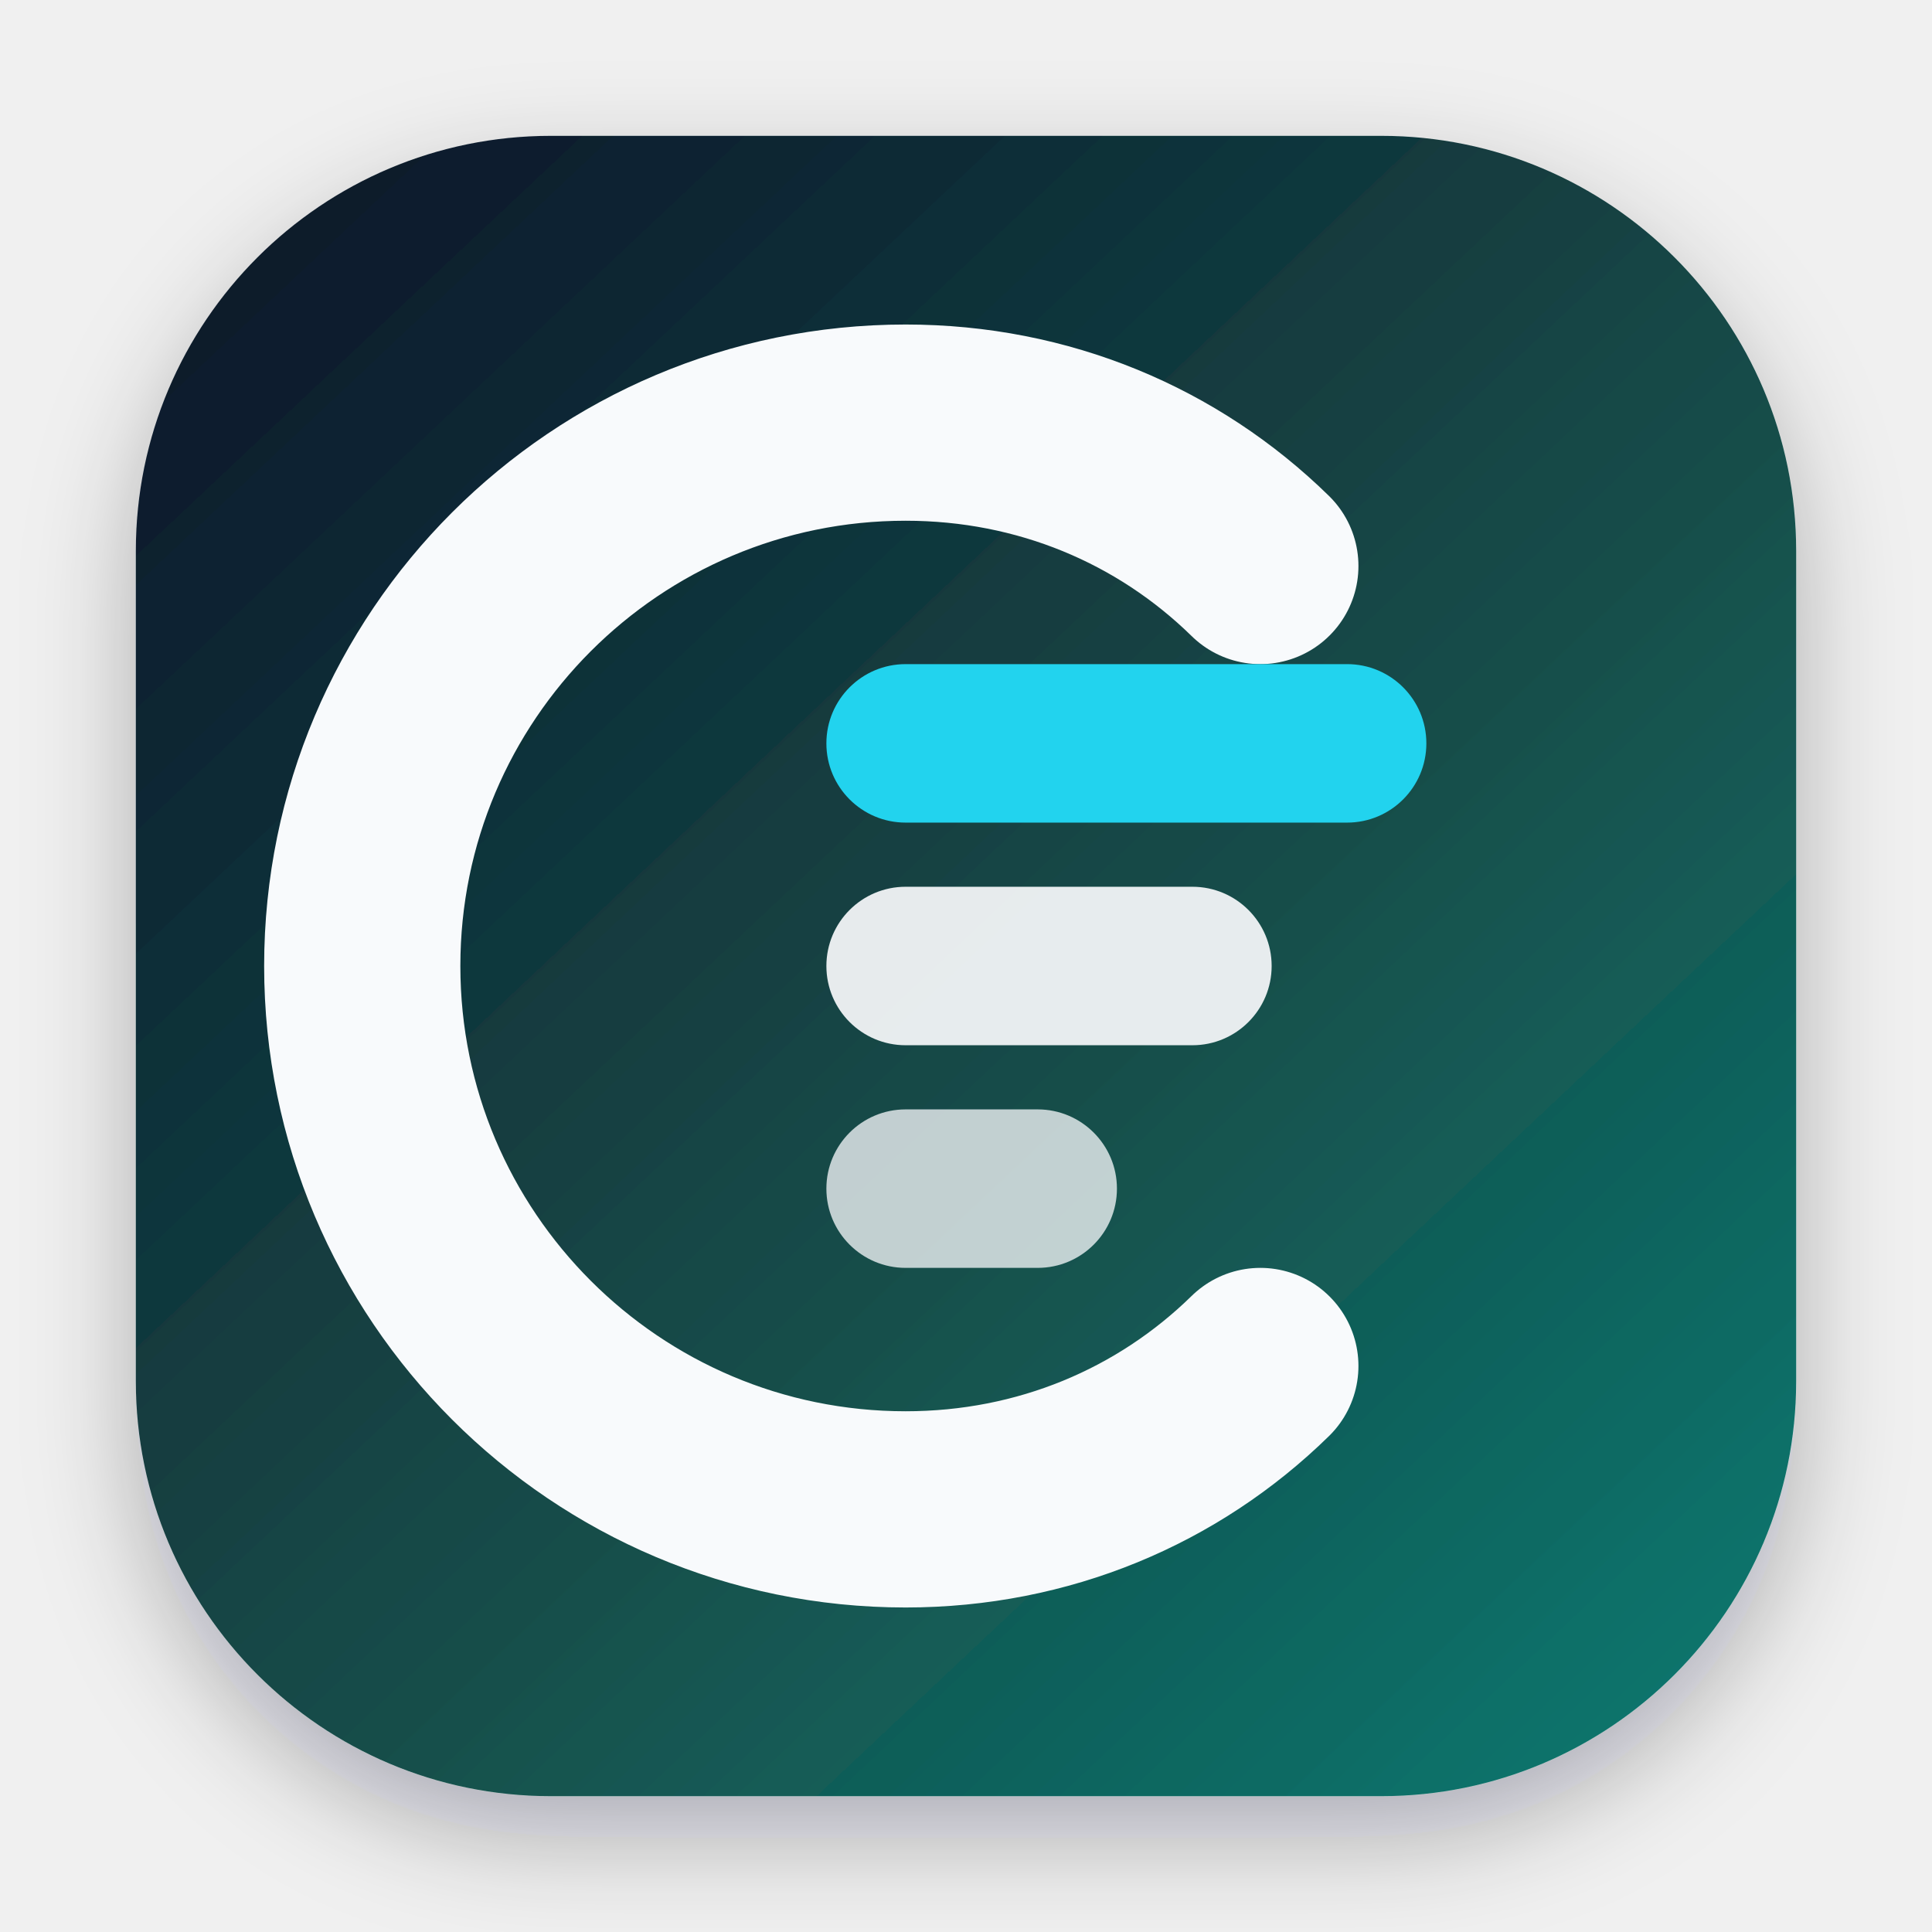
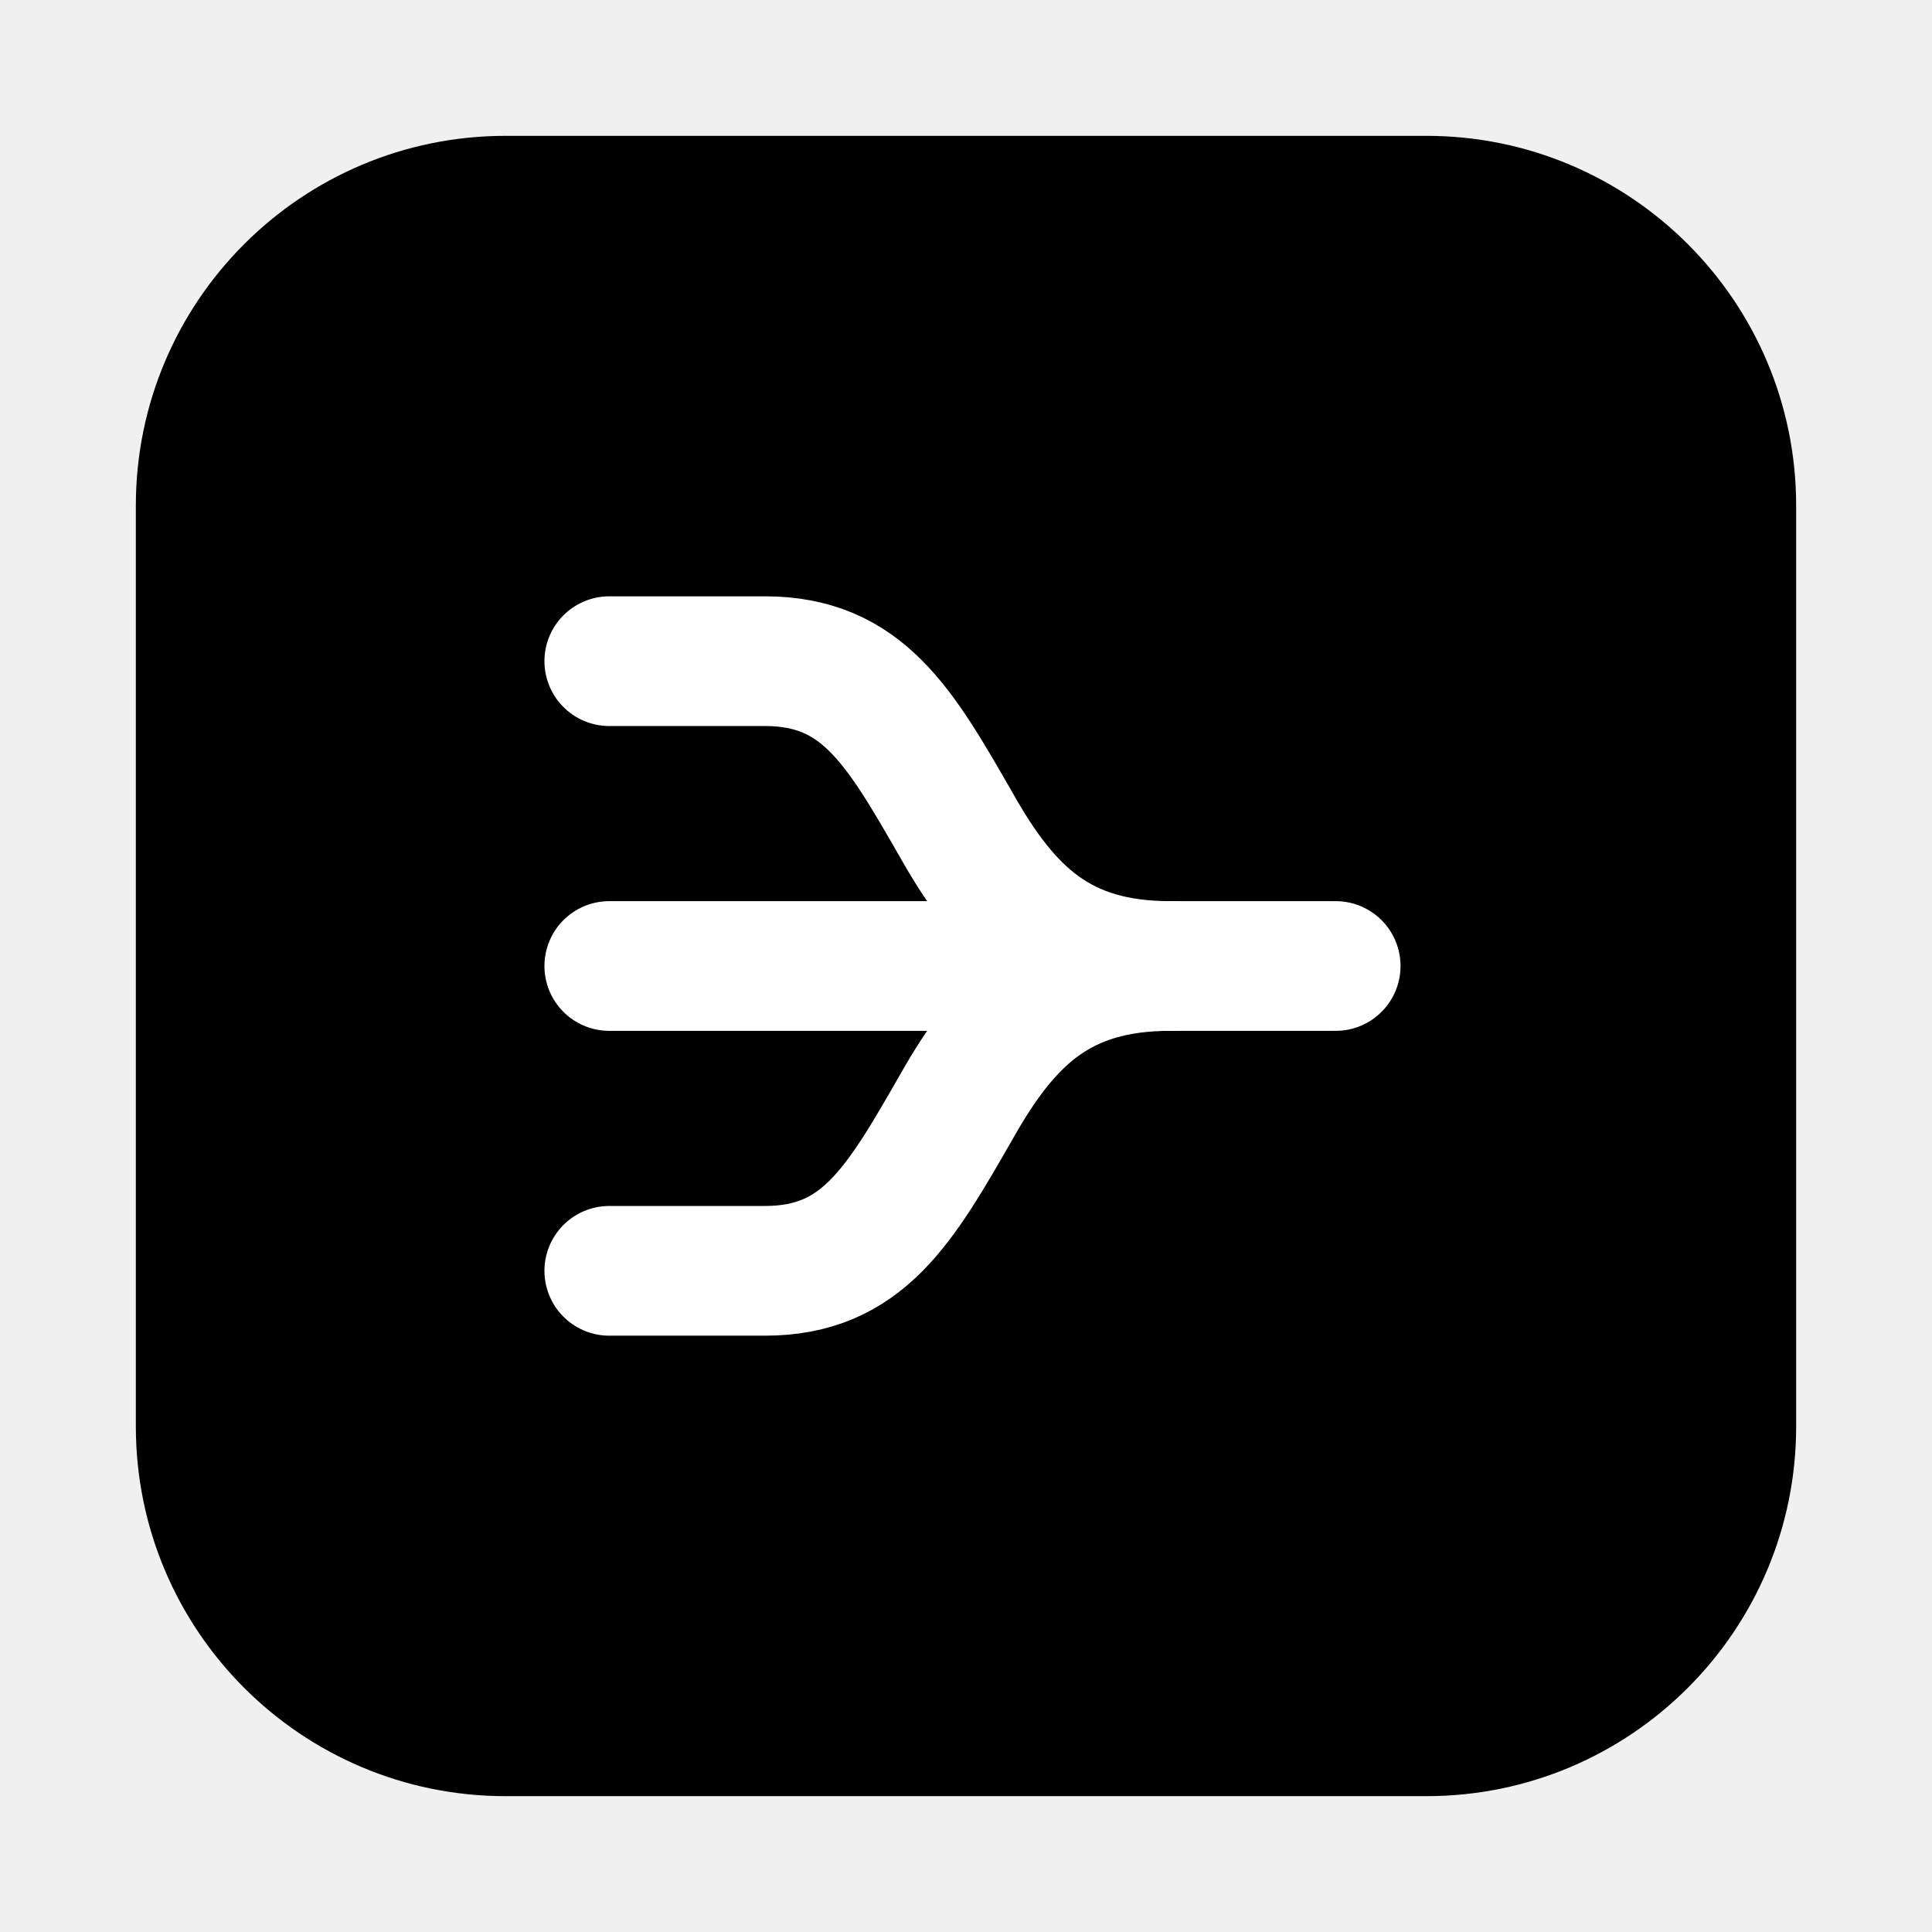
<svg xmlns="http://www.w3.org/2000/svg" width="1024" height="1024" viewBox="0 0 1024 1024">
-   <defs>
-     <linearGradient id="background" x1="128" y1="104" x2="896" y2="920" gradientUnits="userSpaceOnUse">
-       <stop offset="0" stop-color="#0f172a" />
-       <stop offset="0.58" stop-color="#134e4a" />
-       <stop offset="1" stop-color="#0f766e" />
-     </linearGradient>
-     <filter id="softShadow" x="-12%" y="-12%" width="124%" height="124%">
-       <feDropShadow dx="0" dy="22" stdDeviation="28" flood-color="#020617" flood-opacity="0.28" />
-     </filter>
-   </defs>
-   <rect x="72" y="72" width="880" height="880" rx="220" fill="url(#background)" filter="url(#softShadow)" />
-   <path d="M668 300C619 252 553 224 480 224C321 224 192 353 192 512C192 671 321 800 480 800C553 800 619 772 668 724" fill="none" stroke="#f8fafc" stroke-width="104" stroke-linecap="round" />
-   <rect x="438" y="352" width="318" height="84" rx="42" fill="#22d3ee" />
-   <rect x="438" y="470" width="236" height="84" rx="42" fill="#f8fafc" opacity="0.92" />
-   <rect x="438" y="588" width="154" height="84" rx="42" fill="#f8fafc" opacity="0.76" />
+   <rect x="72" y="72" width="880" height="880" rx="196" fill="#000000" />
+   <g transform="translate(72 72) scale(0.859375)">
+     <g fill="none" stroke="#ffffff" stroke-width="80" stroke-linecap="round" stroke-linejoin="round">
+       <path d="M 292 324 H 388 C 448 324 471 364 506 425 C 537 480 570 512 638 512 H 740" />
+       <path d="M 292 512 H 638" />
+       <path d="M 292 700 H 388 C 448 700 471 660 506 599 C 537 544 570 512 638 512" />
+     </g>
+   </g>
</svg>
